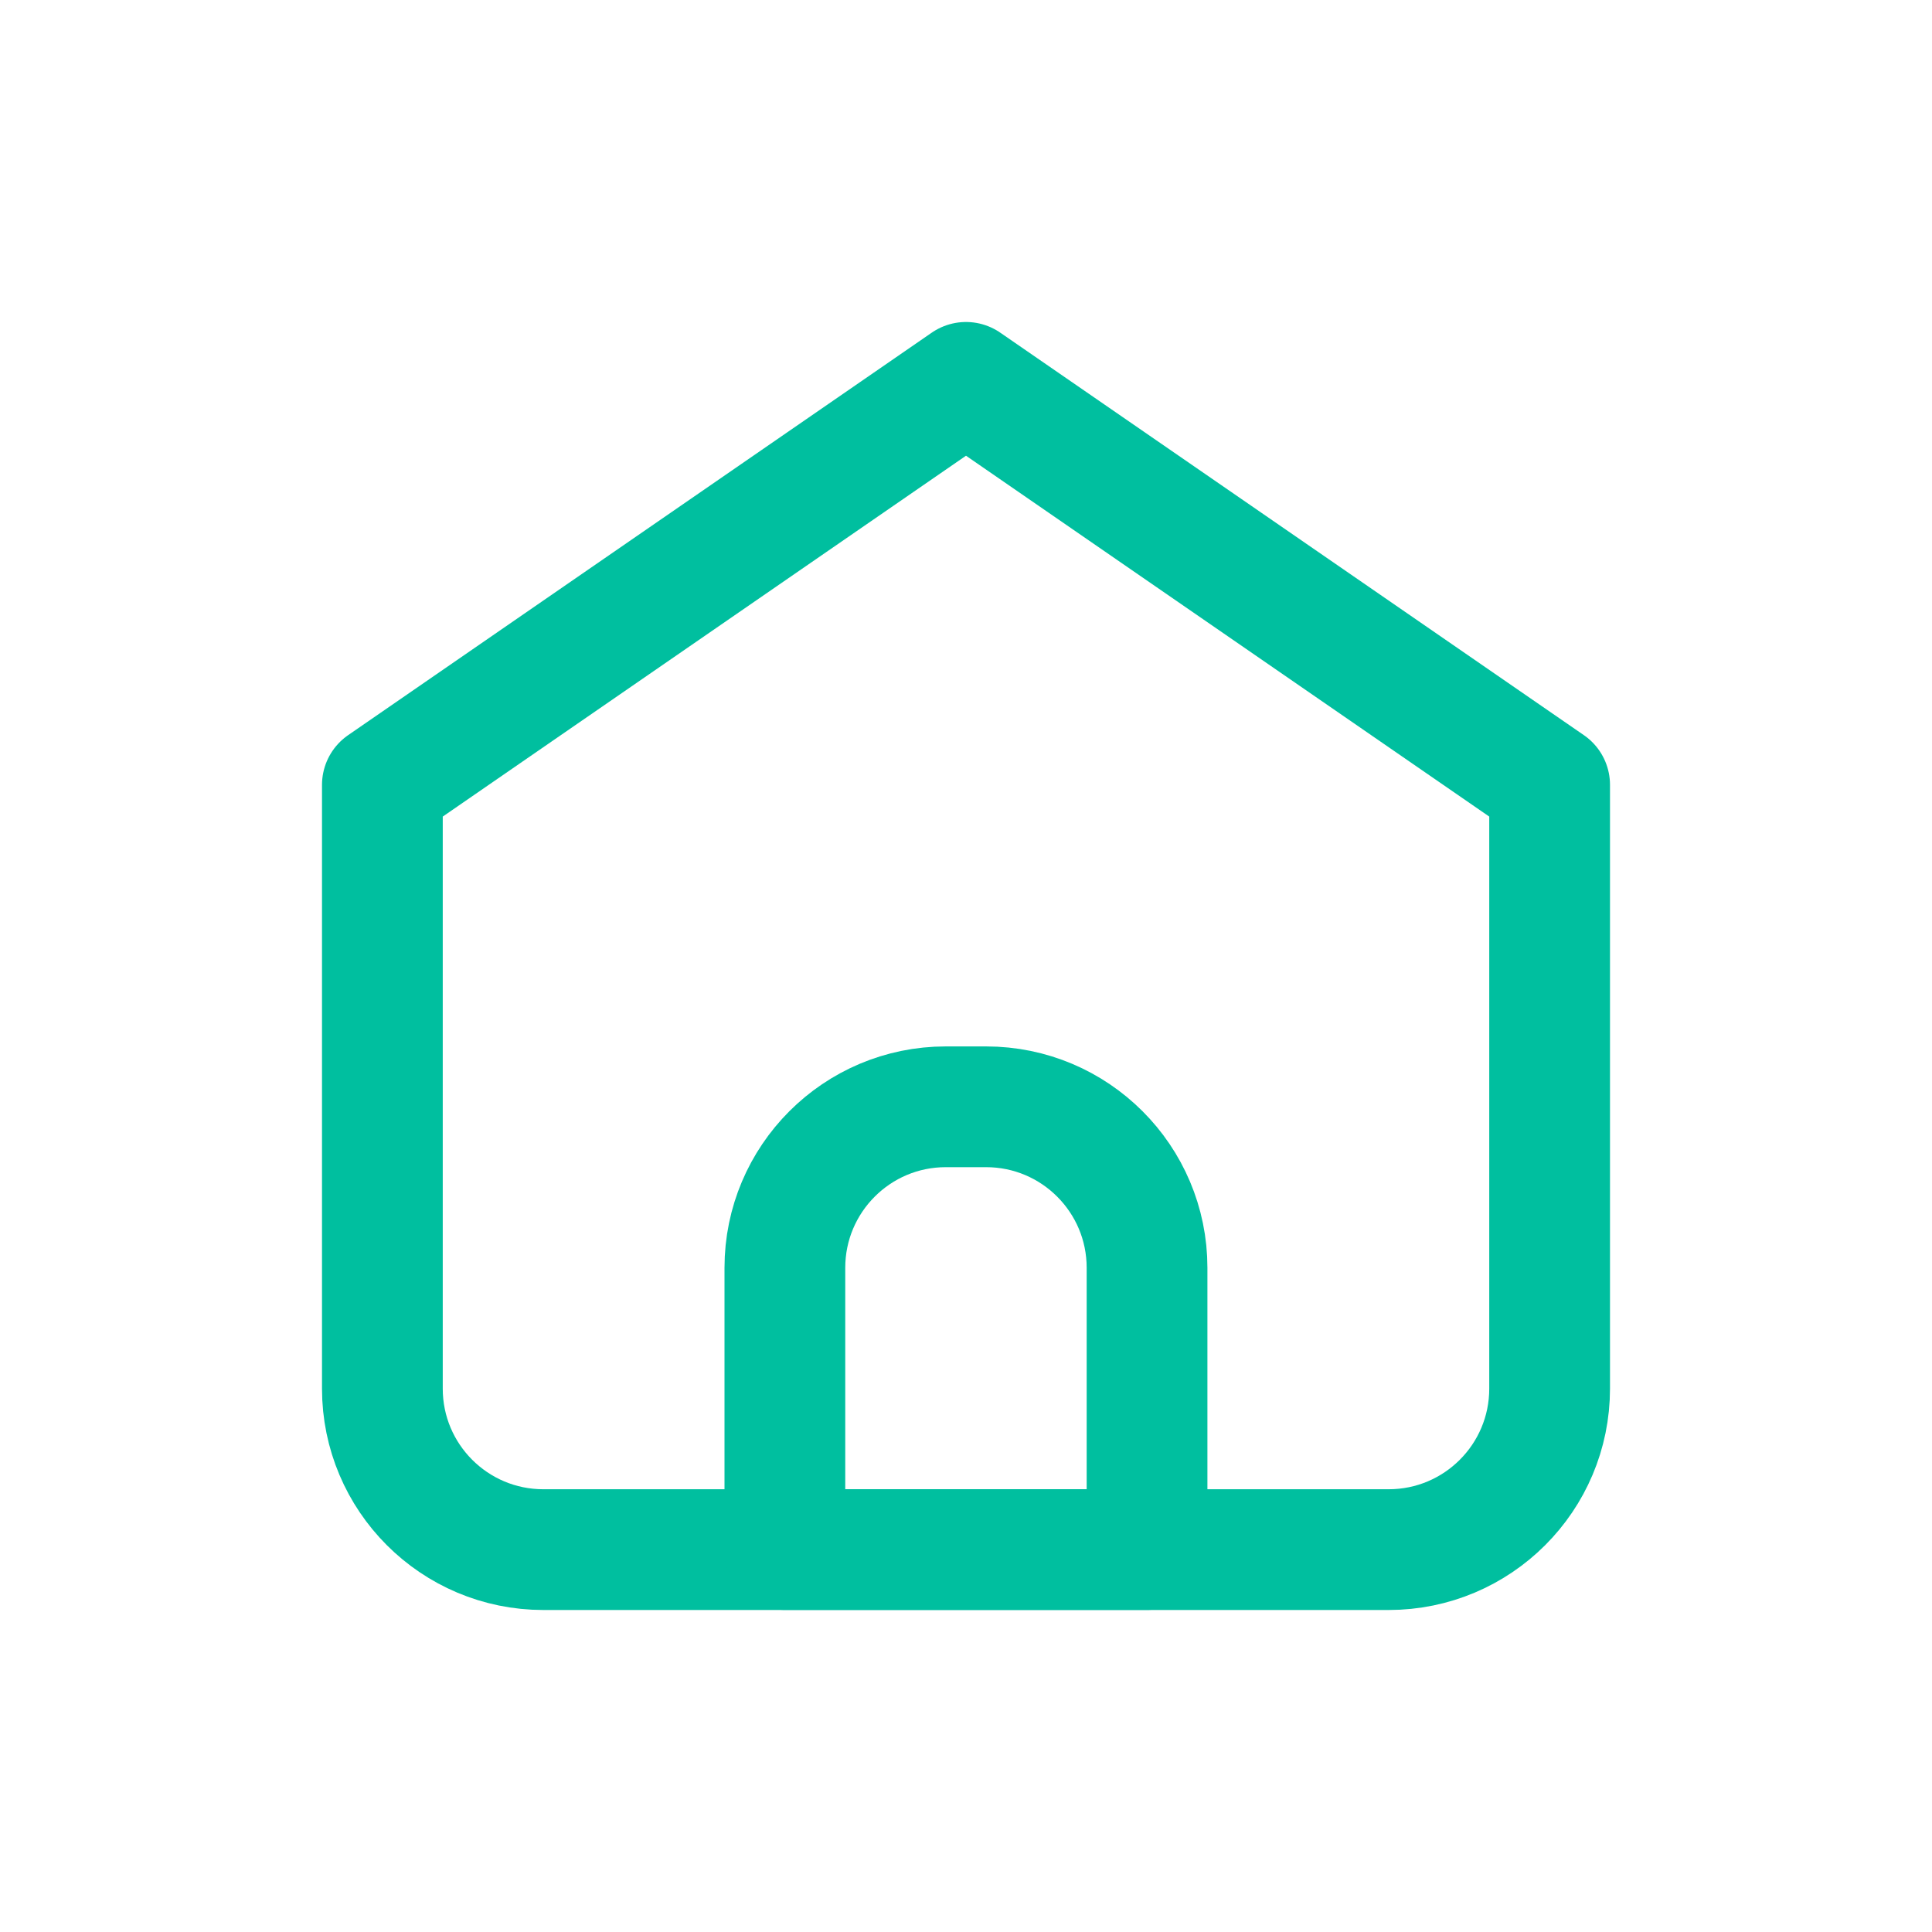
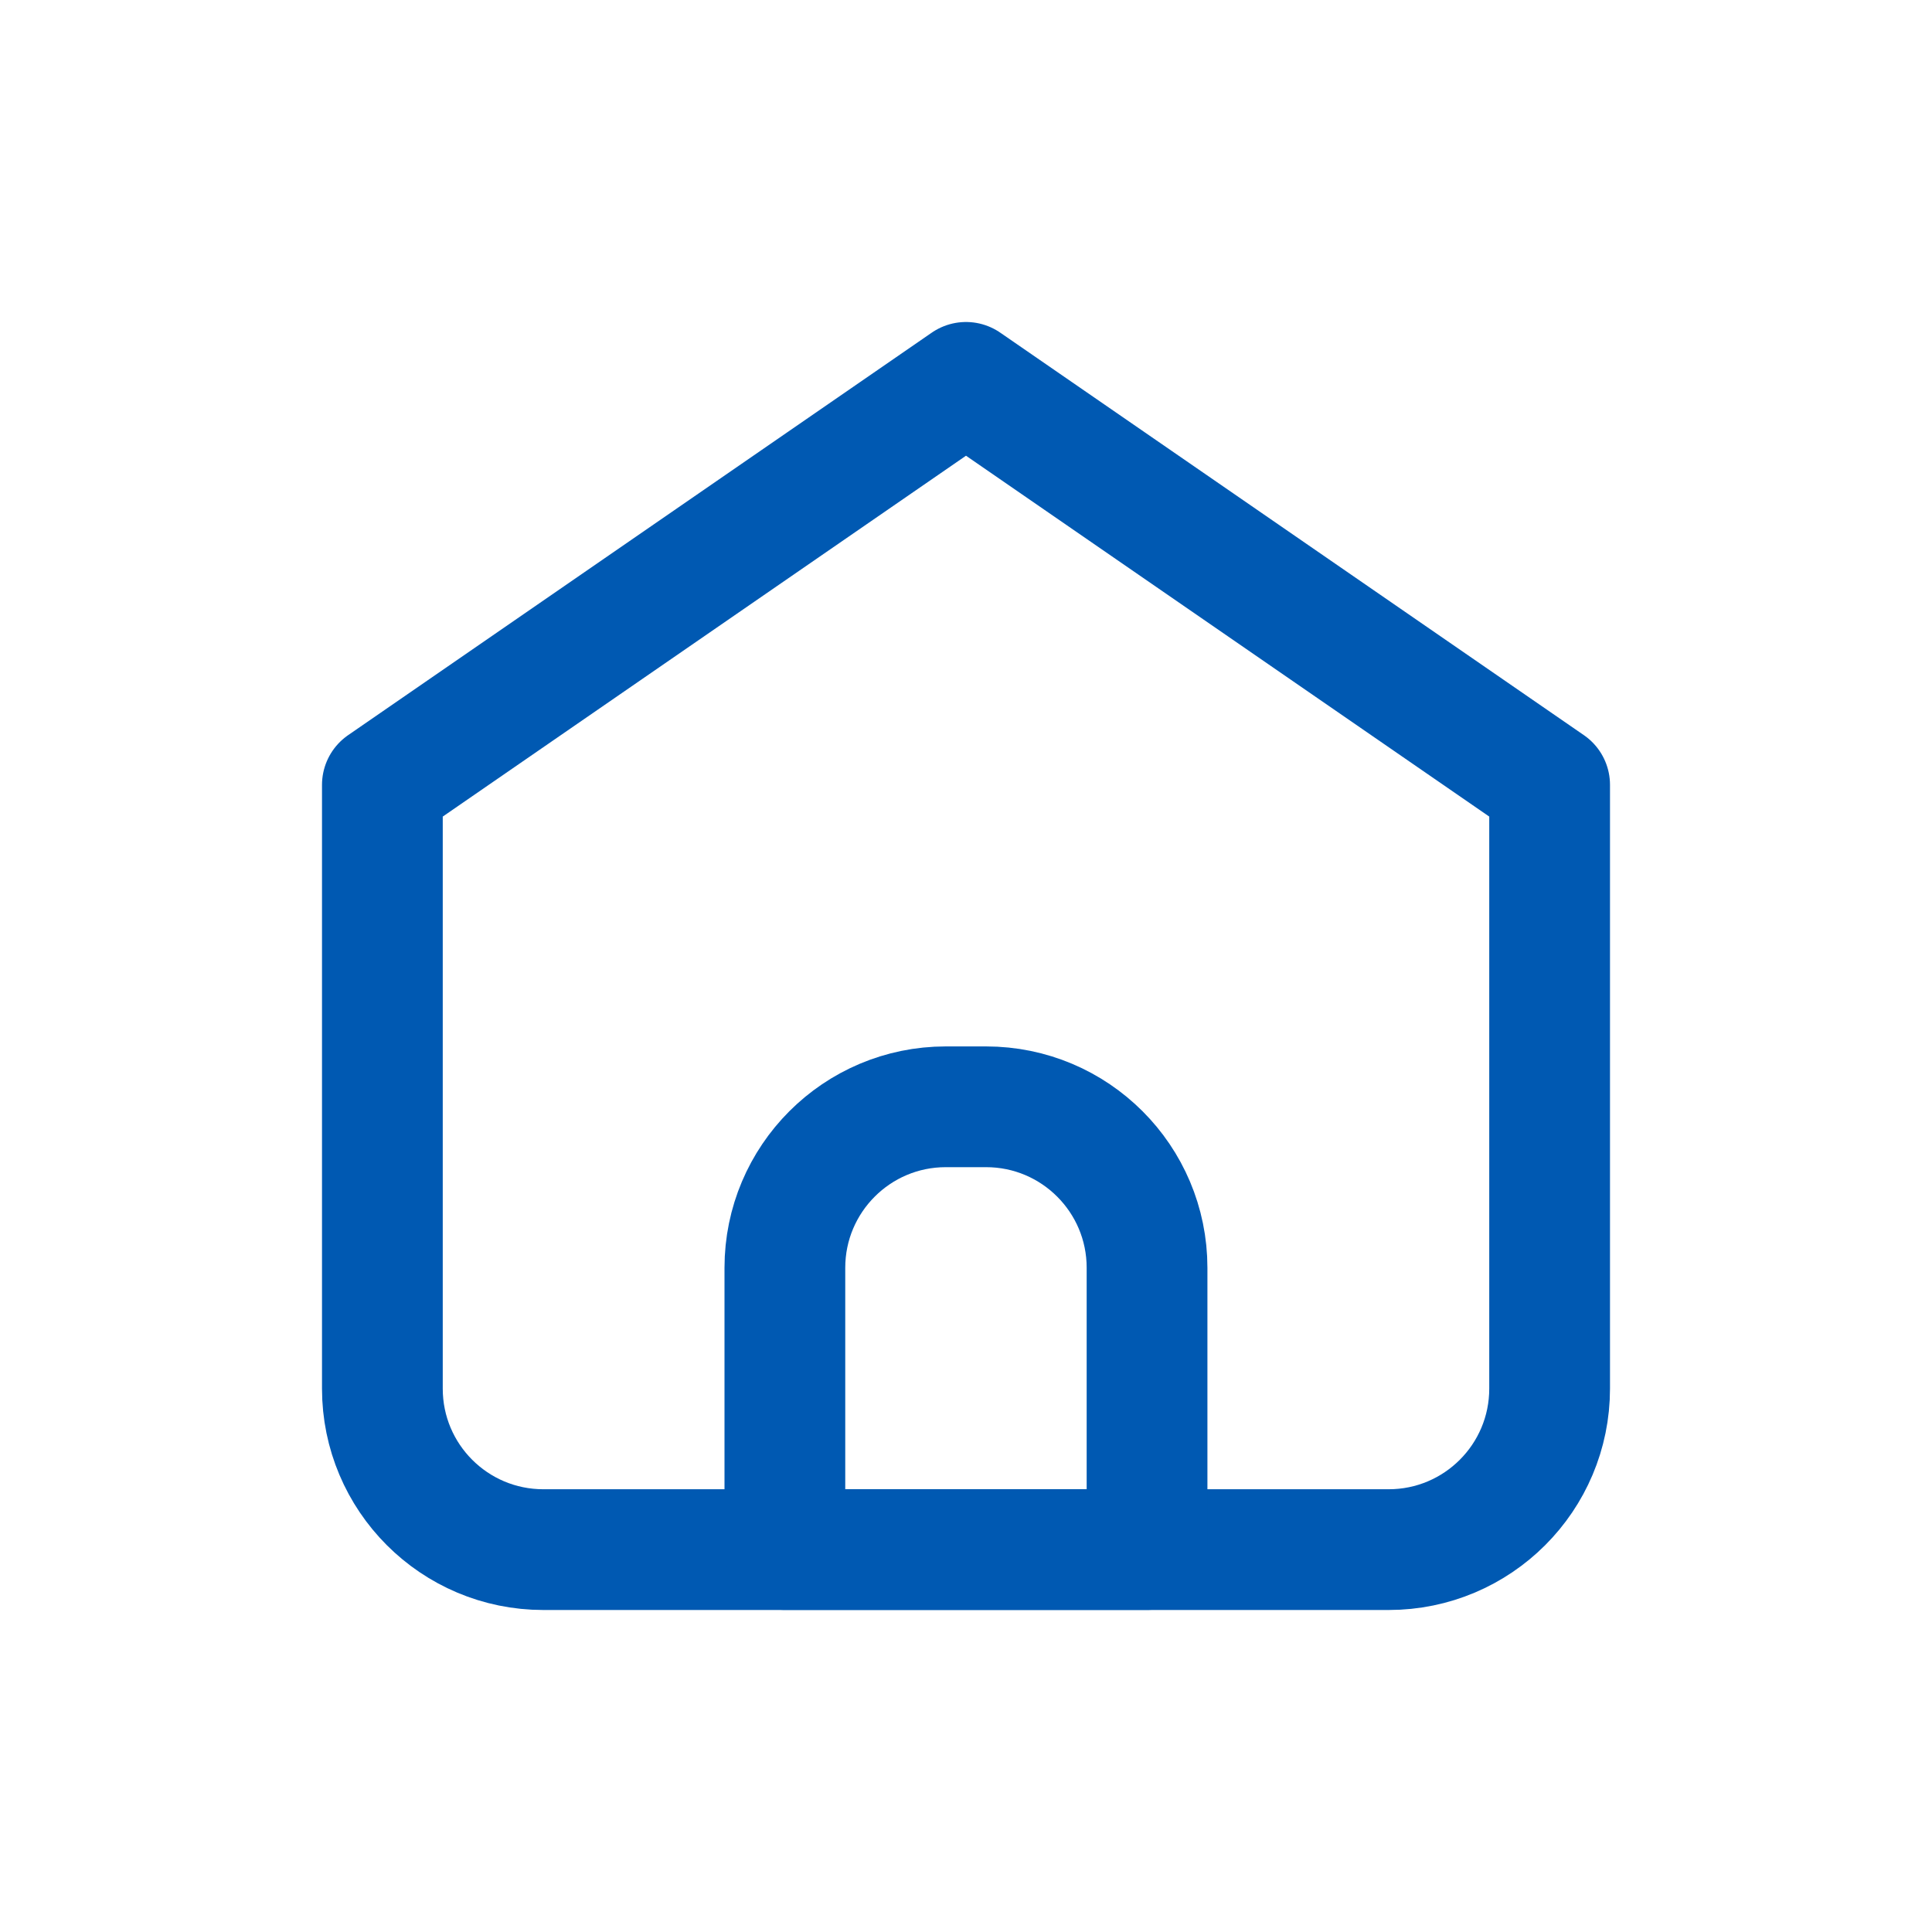
- <svg xmlns="http://www.w3.org/2000/svg" width="24" height="24" viewBox="0 0 24 24" fill="none">
-   <path d="M6.75 19.25H17.25C18.355 19.25 19.25 18.355 19.25 17.25V9.75L12 4.75L4.75 9.75V17.25C4.75 18.355 5.645 19.25 6.75 19.25Z" stroke="#00BF9F" stroke-width="1.5" stroke-linecap="round" stroke-linejoin="round" />
-   <path d="M9.75 15.749C9.75 14.645 10.645 13.749 11.749 13.749H12.249C13.354 13.749 14.249 14.645 14.249 15.749V19.249H9.75V15.749Z" stroke="#00BF9F" stroke-width="1.5" stroke-linecap="round" stroke-linejoin="round" />
+ <svg xmlns="http://www.w3.org/2000/svg" width="28" height="28" viewBox="0 0 24 24" fill="none">
+   <path d="M6.75 19.25H17.25C18.355 19.25 19.25 18.355 19.25 17.25V9.75L12 4.75L4.75 9.75V17.25C4.75 18.355 5.645 19.25 6.75 19.25Z" stroke="#0059B2" stroke-width="1.5" stroke-linecap="round" stroke-linejoin="round" />
+   <path d="M9.75 15.749C9.75 14.645 10.645 13.749 11.749 13.749H12.249C13.354 13.749 14.249 14.645 14.249 15.749V19.249H9.75V15.749Z" stroke="#0059B2" stroke-width="1.5" stroke-linecap="round" stroke-linejoin="round" />
</svg>
